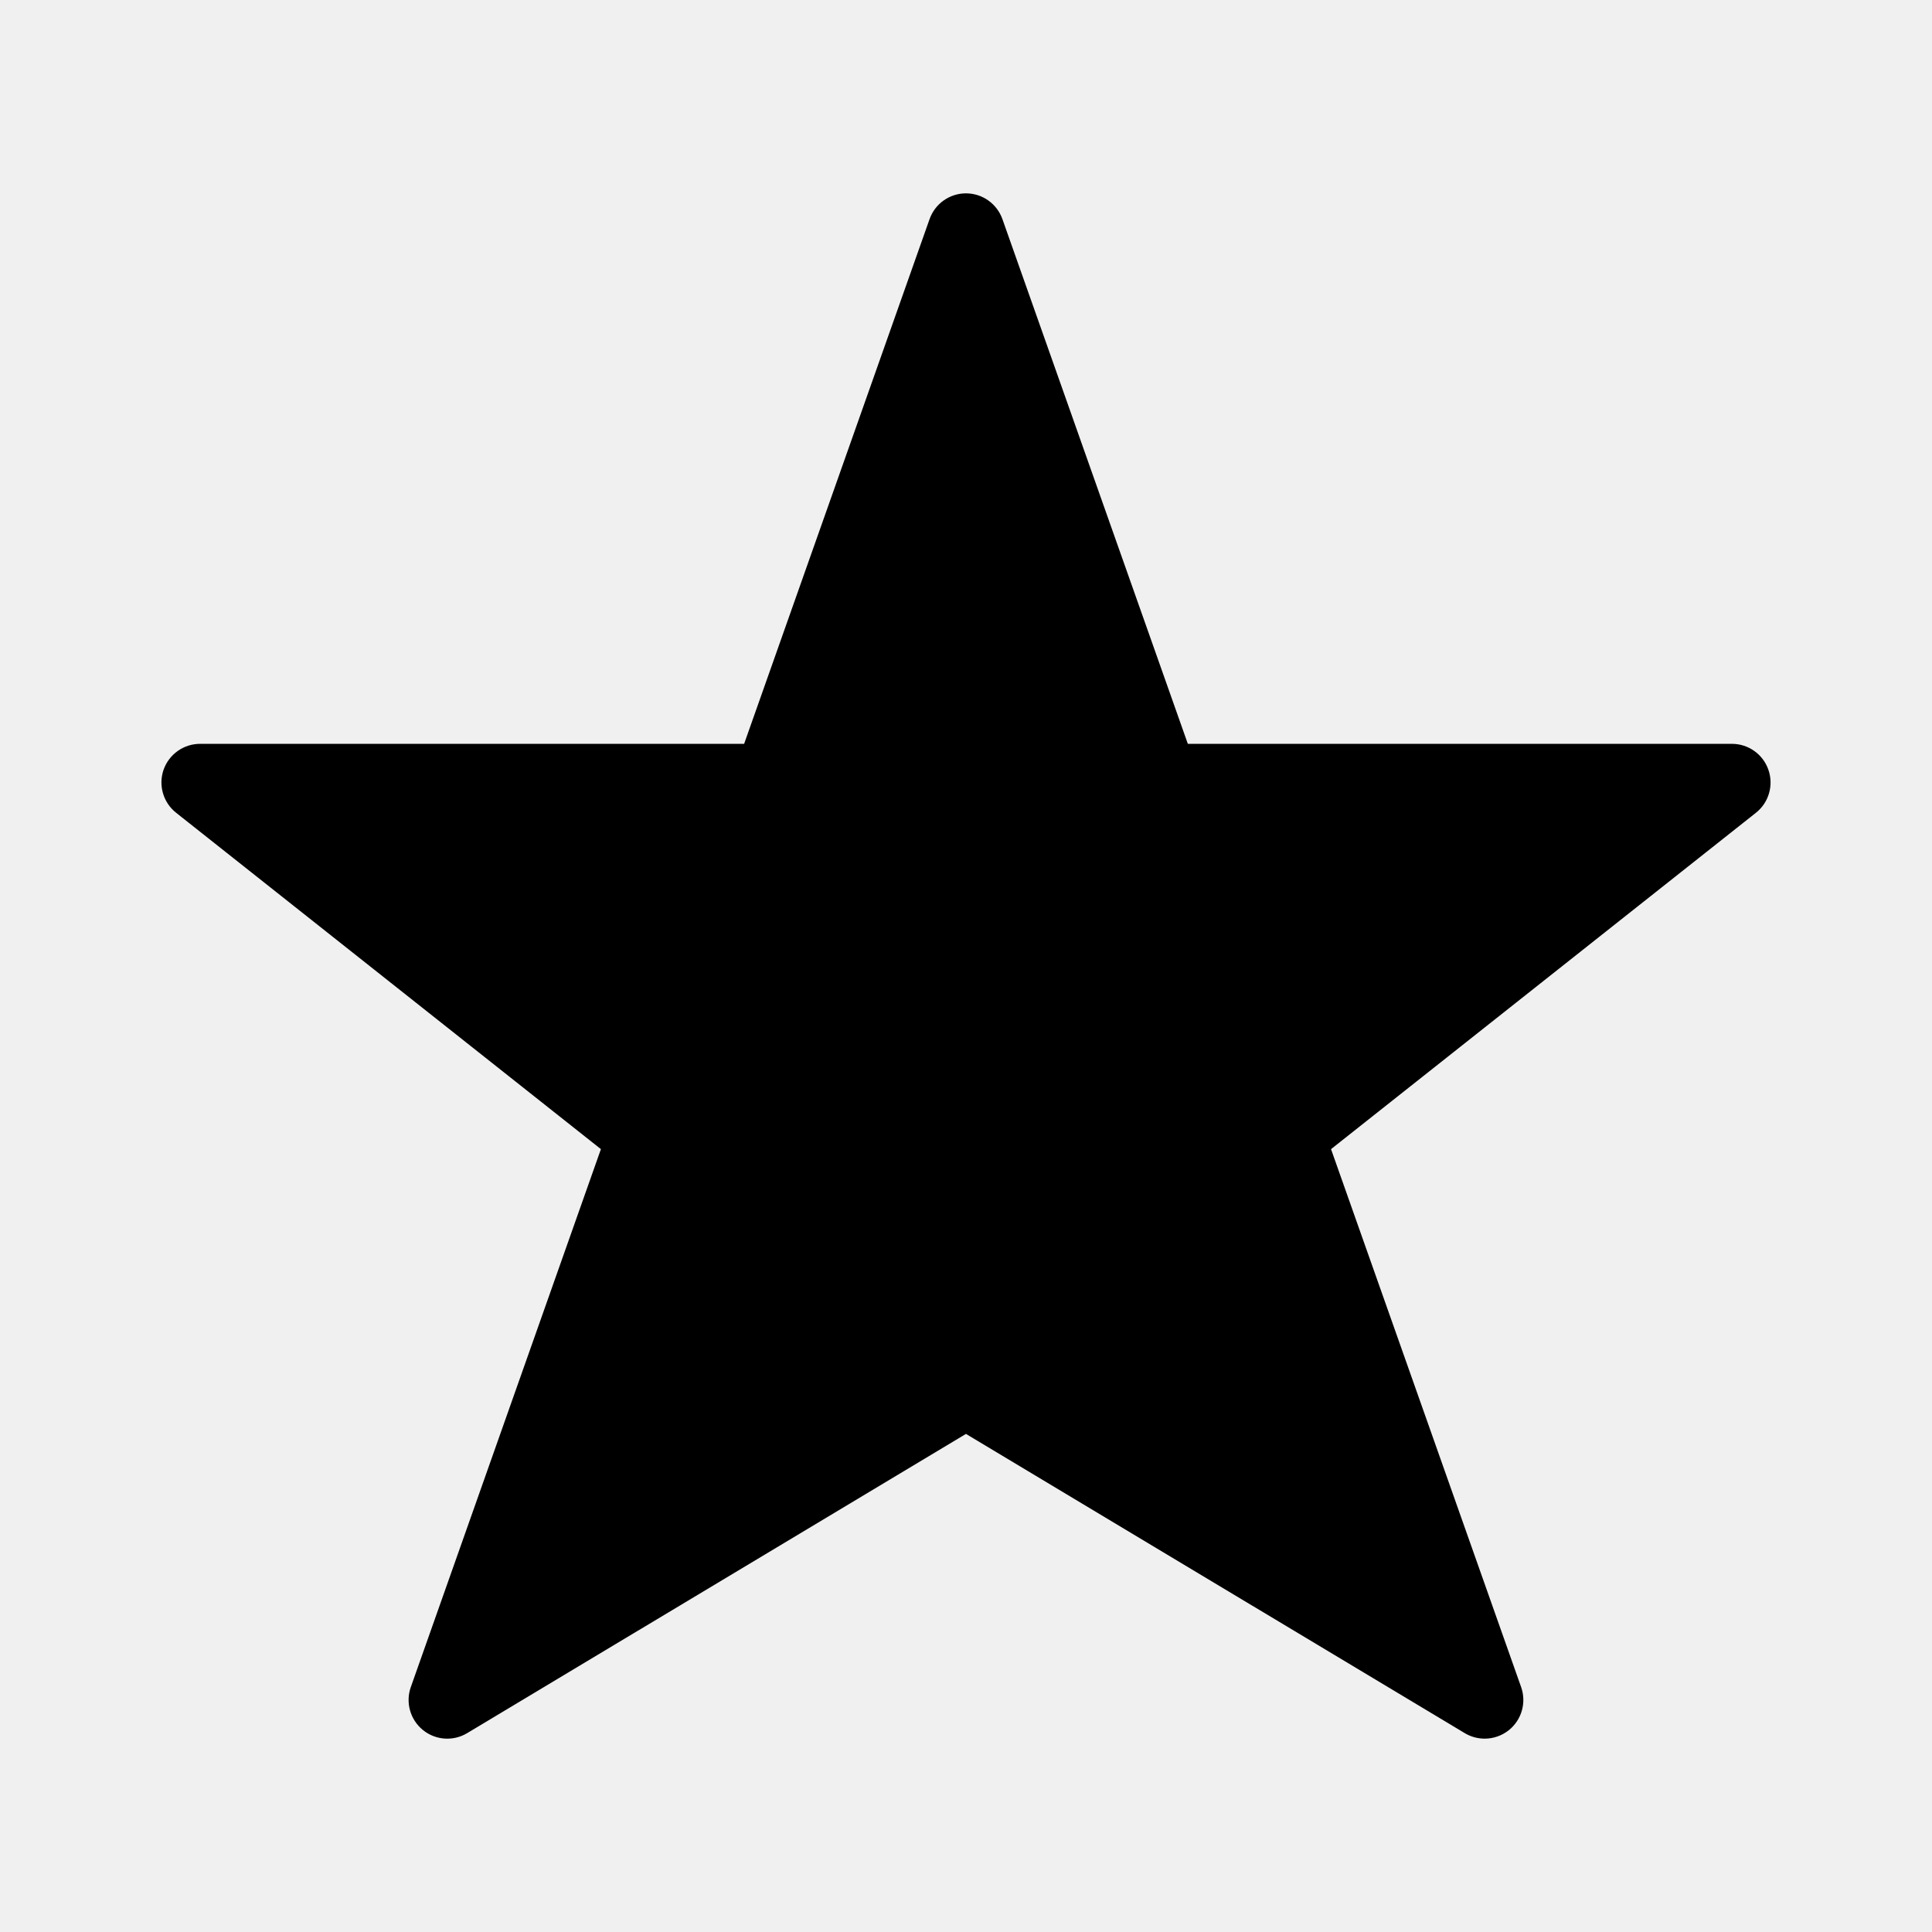
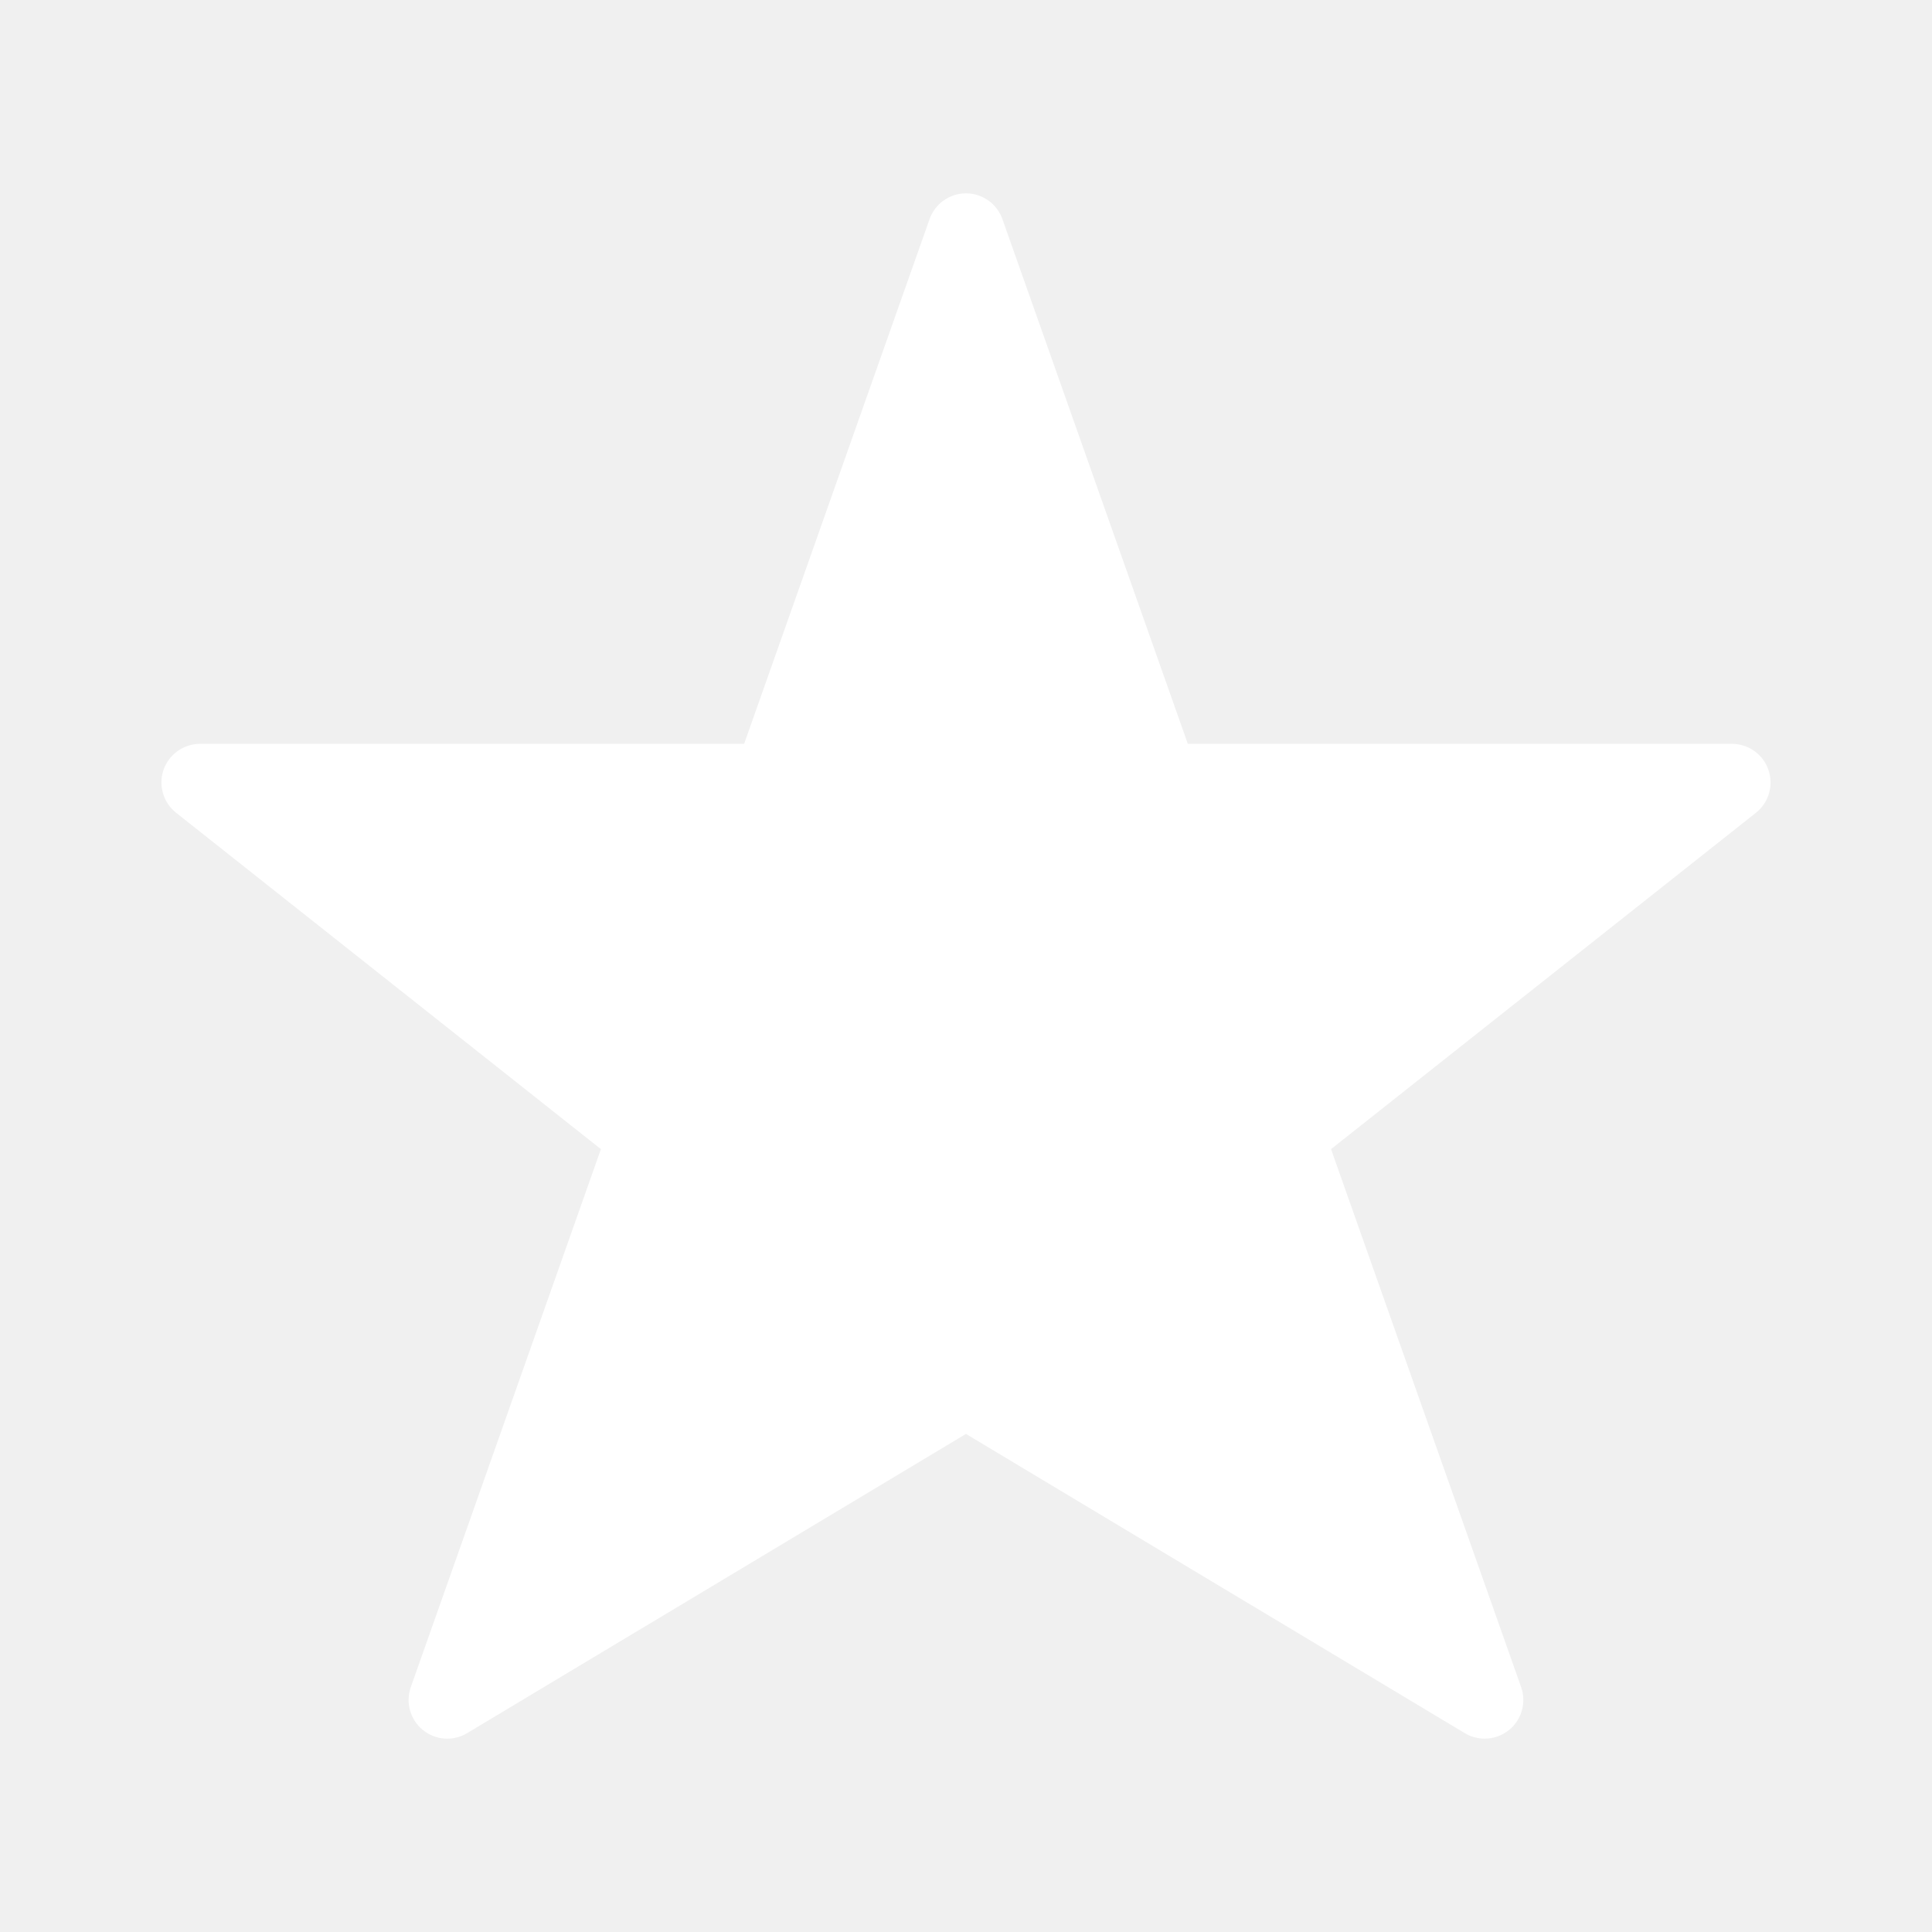
<svg xmlns="http://www.w3.org/2000/svg" version="1.1" id="Layer_1" x="0px" y="0px" width="100px" height="100px" viewBox="0 0 100 100" enable-background="new 0 0 100 100" xml:space="preserve">
-   <path d="M91.532,39.844c-0.278-0.804-1.036-1.343-1.888-1.343H61.482l-9.597-27.159c-0.284-0.799-1.039-1.334-1.886-1.334  c-0.846,0-1.602,0.534-1.885,1.334l-9.598,27.159H10.357c-0.851,0-1.609,0.539-1.891,1.343c-0.278,0.804-0.018,1.698,0.651,2.226  l21.986,17.409l-9.84,27.846c-0.281,0.795-0.031,1.682,0.62,2.215c0.654,0.536,1.573,0.603,2.297,0.167l25.818-15.488l25.818,15.488  c0.317,0.191,0.677,0.285,1.032,0.285c0.447,0,0.898-0.152,1.266-0.452c0.651-0.533,0.901-1.42,0.62-2.215l-9.84-27.846  l21.992-17.409C91.553,41.542,91.813,40.648,91.532,39.844z" />
+   <path fill="#FFF" d="M91.532,39.844c-0.278-0.804-1.036-1.343-1.888-1.343H61.482l-9.597-27.159c-0.284-0.799-1.039-1.334-1.886-1.334  c-0.846,0-1.602,0.534-1.885,1.334l-9.598,27.159H10.357c-0.851,0-1.609,0.539-1.891,1.343c-0.278,0.804-0.018,1.698,0.651,2.226  l21.986,17.409l-9.84,27.846c-0.281,0.795-0.031,1.682,0.62,2.215c0.654,0.536,1.573,0.603,2.297,0.167l25.818-15.488l25.818,15.488  c0.317,0.191,0.677,0.285,1.032,0.285c0.447,0,0.898-0.152,1.266-0.452c0.651-0.533,0.901-1.42,0.62-2.215l-9.84-27.846  l21.992-17.409C91.553,41.542,91.813,40.648,91.532,39.844z" />
</svg>
